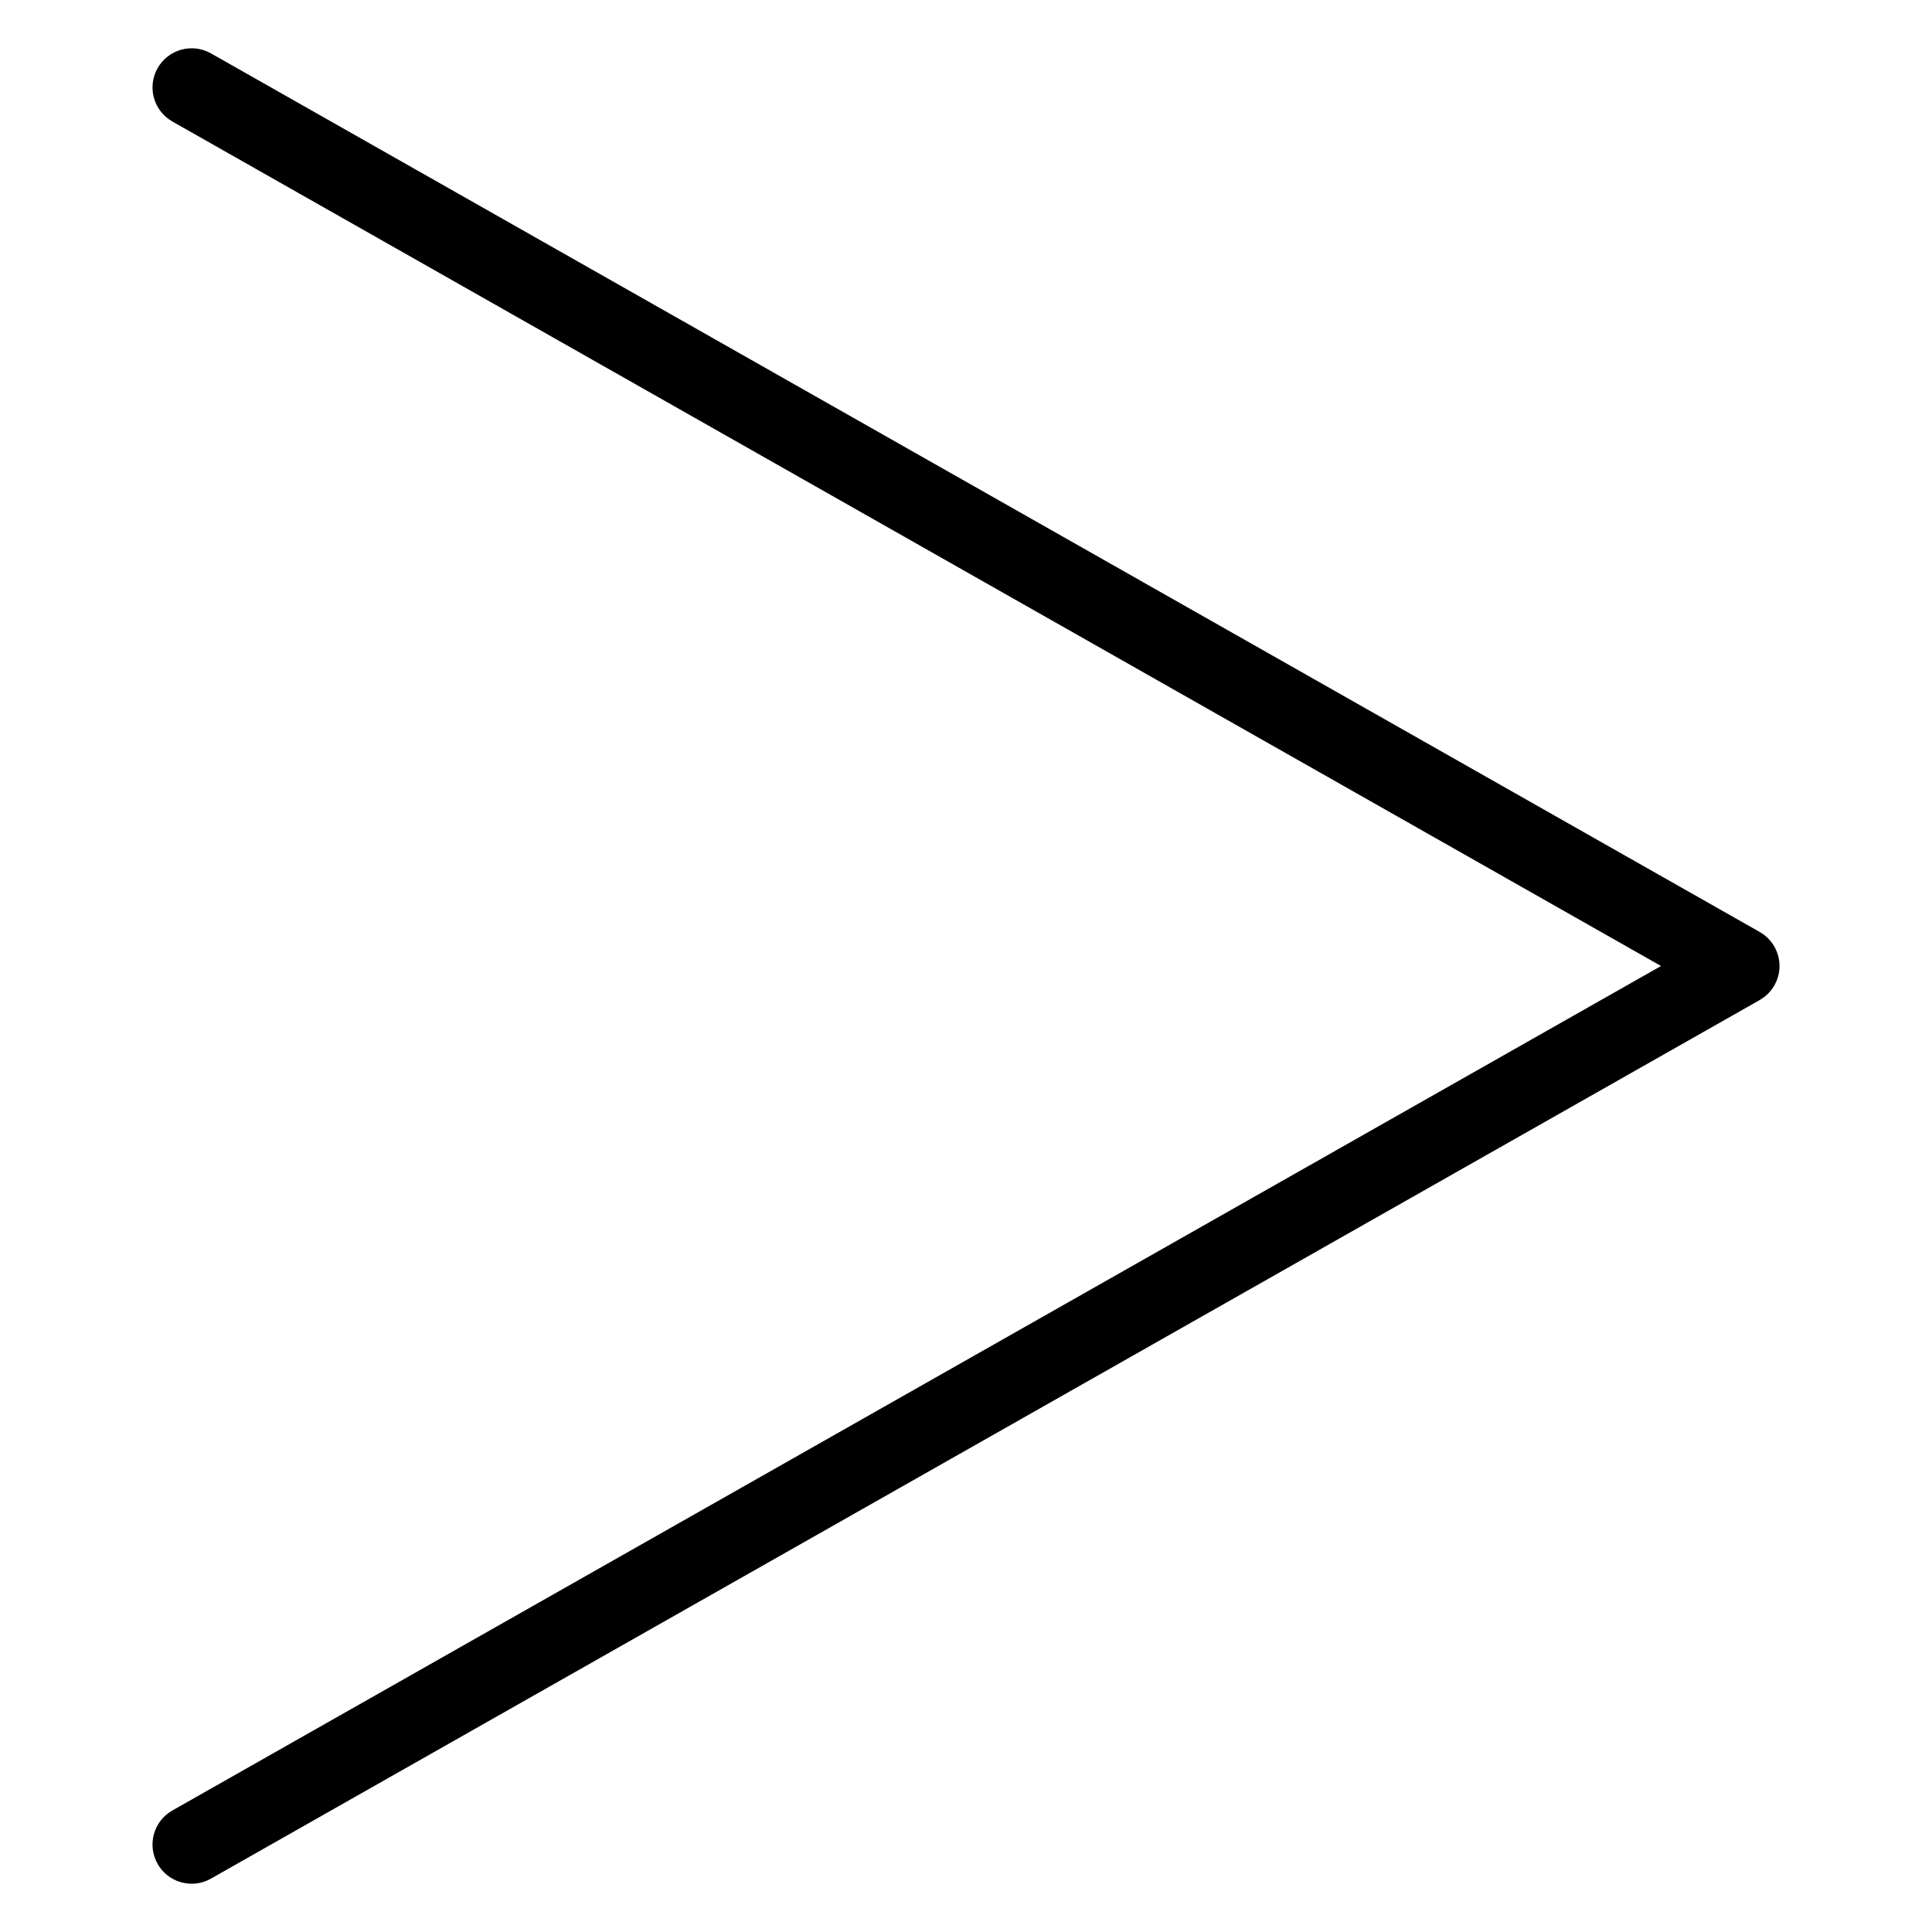
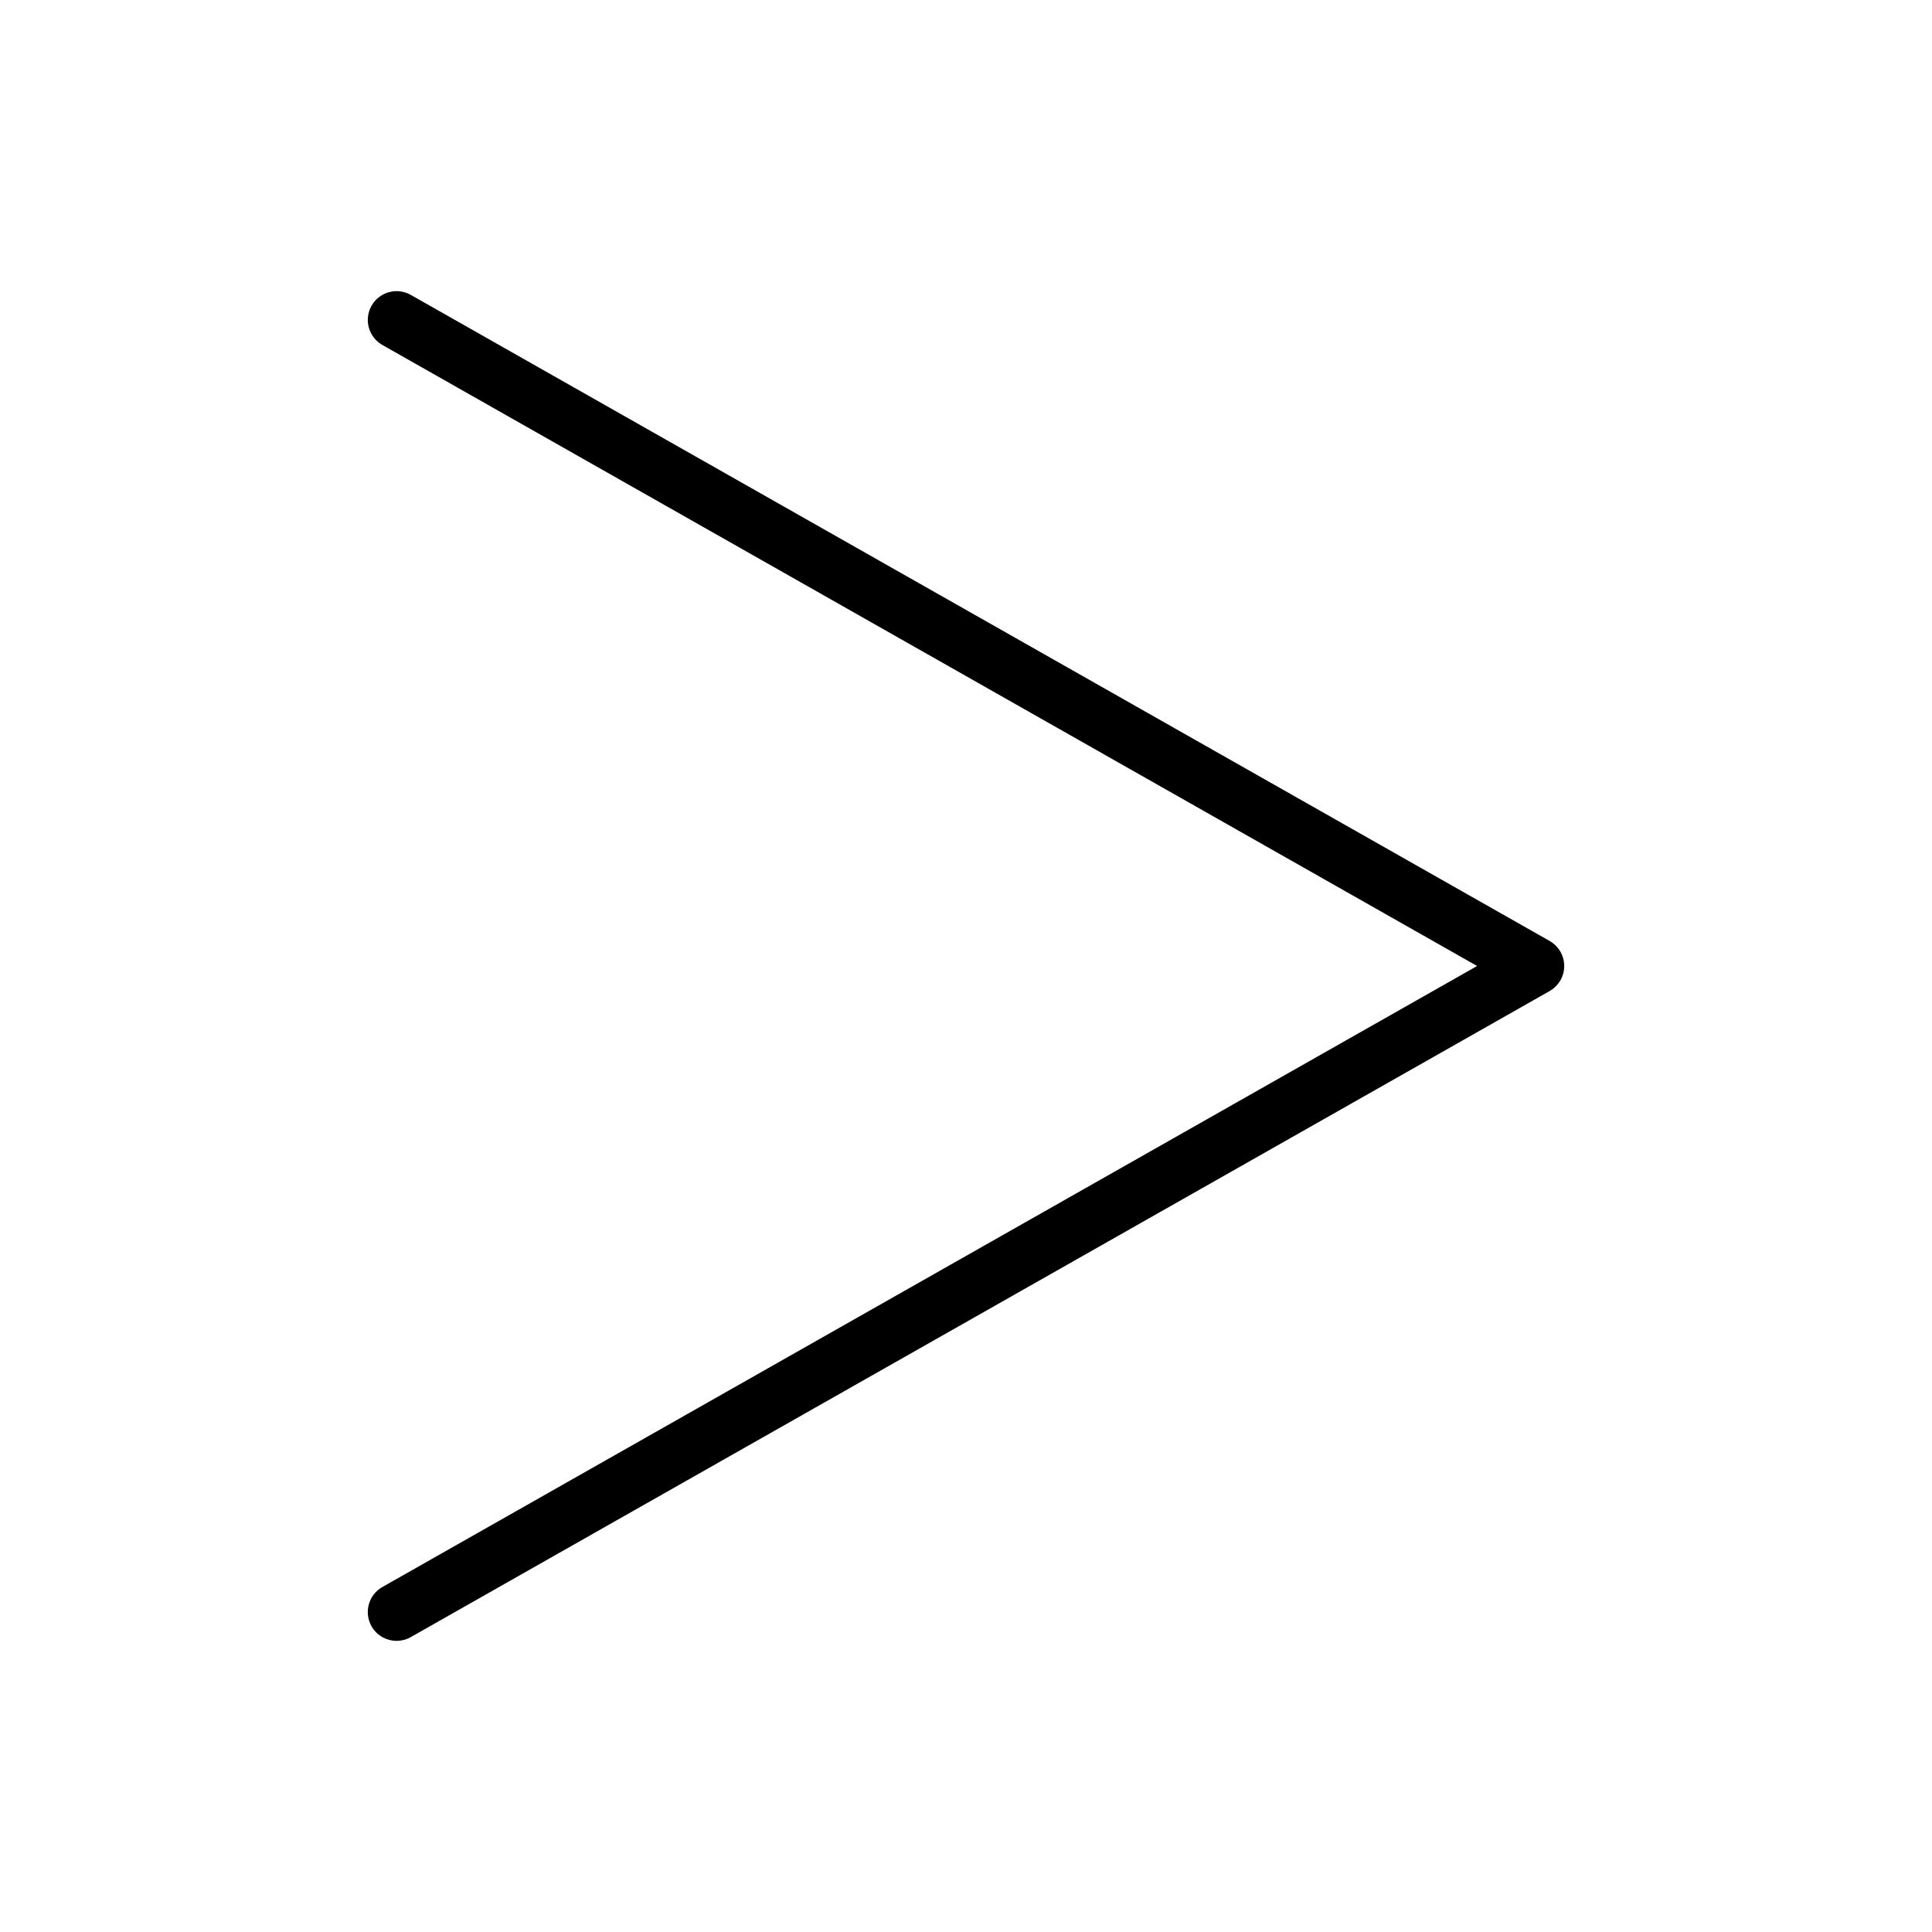
<svg xmlns="http://www.w3.org/2000/svg" version="1.1" id="Layer_3" x="0px" y="0px" width="283.46px" height="283.46px" viewBox="0 0 283.46 283.46" enable-background="new 0 0 283.46 283.46" xml:space="preserve">
-   <path d="M260.656,143.909c0.034-0.086,0.067-0.172,0.098-0.259c0.035-0.096,0.066-0.192,0.096-0.289  c0.022-0.077,0.043-0.153,0.063-0.231c0.026-0.105,0.051-0.209,0.071-0.314c0.014-0.077,0.025-0.153,0.037-0.23  c0.016-0.104,0.03-0.209,0.04-0.314c0.009-0.083,0.013-0.167,0.017-0.25c0.005-0.097,0.009-0.193,0.009-0.289  c0-0.096-0.004-0.192-0.009-0.289c-0.004-0.084-0.008-0.167-0.017-0.252c-0.01-0.104-0.024-0.209-0.04-0.313  c-0.012-0.077-0.023-0.154-0.037-0.23c-0.021-0.105-0.045-0.21-0.071-0.314c-0.02-0.078-0.04-0.155-0.063-0.232  c-0.028-0.097-0.06-0.192-0.095-0.288c-0.03-0.087-0.063-0.174-0.099-0.26c-0.034-0.082-0.068-0.162-0.105-0.242  c-0.047-0.1-0.097-0.199-0.149-0.296c-0.021-0.038-0.037-0.078-0.059-0.116c-0.016-0.029-0.035-0.054-0.053-0.082  c-0.06-0.103-0.124-0.202-0.191-0.301c-0.04-0.061-0.081-0.122-0.124-0.181c-0.066-0.091-0.138-0.178-0.21-0.265  c-0.051-0.062-0.102-0.124-0.156-0.184c-0.066-0.075-0.138-0.147-0.21-0.218c-0.065-0.065-0.13-0.13-0.198-0.192  c-0.065-0.059-0.135-0.116-0.203-0.172c-0.081-0.066-0.162-0.132-0.246-0.194c-0.063-0.047-0.13-0.092-0.196-0.137  c-0.095-0.063-0.189-0.124-0.286-0.182c-0.03-0.018-0.058-0.039-0.087-0.055L30.955,7.833c-2.76-1.565-6.265-0.597-7.83,2.162  c-1.565,2.759-0.598,6.265,2.162,7.83L243.704,141.73L25.286,265.634c-2.759,1.565-3.727,5.071-2.162,7.831  c1.057,1.864,3.001,2.91,5.001,2.91c0.96,0,1.935-0.241,2.829-0.749l227.226-128.9c0.001,0,0.001-0.001,0.002-0.001  c0.03-0.018,0.06-0.04,0.09-0.058c0.168-0.1,0.327-0.204,0.48-0.317c0.061-0.045,0.119-0.093,0.178-0.14  c0.129-0.104,0.251-0.21,0.369-0.321c0.05-0.048,0.1-0.095,0.148-0.143c0.333-0.341,0.617-0.717,0.852-1.118  c0.013-0.022,0.029-0.041,0.042-0.063c0.022-0.04,0.038-0.08,0.06-0.119c0.052-0.097,0.102-0.193,0.147-0.293  C260.586,144.072,260.622,143.991,260.656,143.909z" />
+   <path d="M229.184,143.333c0.024-0.063,0.049-0.127,0.071-0.19c0.026-0.07,0.049-0.142,0.071-0.213  c0.017-0.056,0.031-0.112,0.047-0.17c0.019-0.077,0.037-0.153,0.052-0.23c0.01-0.058,0.019-0.112,0.027-0.17  c0.011-0.076,0.021-0.154,0.029-0.23c0.006-0.061,0.009-0.123,0.012-0.184c0.005-0.071,0.008-0.142,0.008-0.212  c0-0.07-0.003-0.141-0.008-0.212c-0.003-0.062-0.006-0.123-0.012-0.186c-0.008-0.076-0.019-0.153-0.029-0.23  c-0.009-0.057-0.018-0.113-0.027-0.169c-0.016-0.077-0.033-0.155-0.052-0.231c-0.016-0.058-0.03-0.114-0.047-0.171  c-0.021-0.071-0.044-0.141-0.069-0.211c-0.022-0.064-0.047-0.128-0.073-0.191c-0.024-0.06-0.051-0.119-0.078-0.178  c-0.034-0.074-0.07-0.146-0.109-0.218c-0.016-0.028-0.026-0.058-0.043-0.085c-0.011-0.021-0.025-0.04-0.038-0.061  c-0.045-0.076-0.093-0.148-0.142-0.221c-0.029-0.044-0.06-0.089-0.091-0.133c-0.048-0.067-0.102-0.131-0.154-0.195  c-0.037-0.045-0.074-0.091-0.115-0.135c-0.049-0.055-0.101-0.108-0.154-0.161c-0.048-0.048-0.096-0.095-0.146-0.141  c-0.048-0.043-0.1-0.085-0.149-0.126c-0.059-0.048-0.119-0.097-0.181-0.143c-0.046-0.035-0.095-0.068-0.144-0.101  c-0.07-0.046-0.14-0.091-0.211-0.134c-0.022-0.013-0.042-0.028-0.063-0.041L60.271,43.267c-2.03-1.151-4.607-0.439-5.758,1.59  c-1.15,2.029-0.439,4.607,1.59,5.758l160.615,91.115L56.102,232.844c-2.029,1.15-2.741,3.729-1.59,5.758  c0.777,1.372,2.207,2.14,3.677,2.14c0.706,0,1.423-0.176,2.081-0.55l167.093-94.788c0.001,0,0.001-0.001,0.002-0.001  c0.022-0.014,0.044-0.029,0.066-0.042c0.123-0.074,0.24-0.151,0.353-0.233c0.045-0.033,0.087-0.068,0.131-0.103  c0.095-0.077,0.185-0.155,0.271-0.236c0.038-0.035,0.074-0.07,0.109-0.105c0.245-0.251,0.454-0.527,0.626-0.822  c0.011-0.017,0.022-0.029,0.032-0.046c0.016-0.03,0.027-0.06,0.044-0.088c0.038-0.071,0.075-0.142,0.108-0.216  C229.132,143.452,229.16,143.393,229.184,143.333z" />
</svg>
